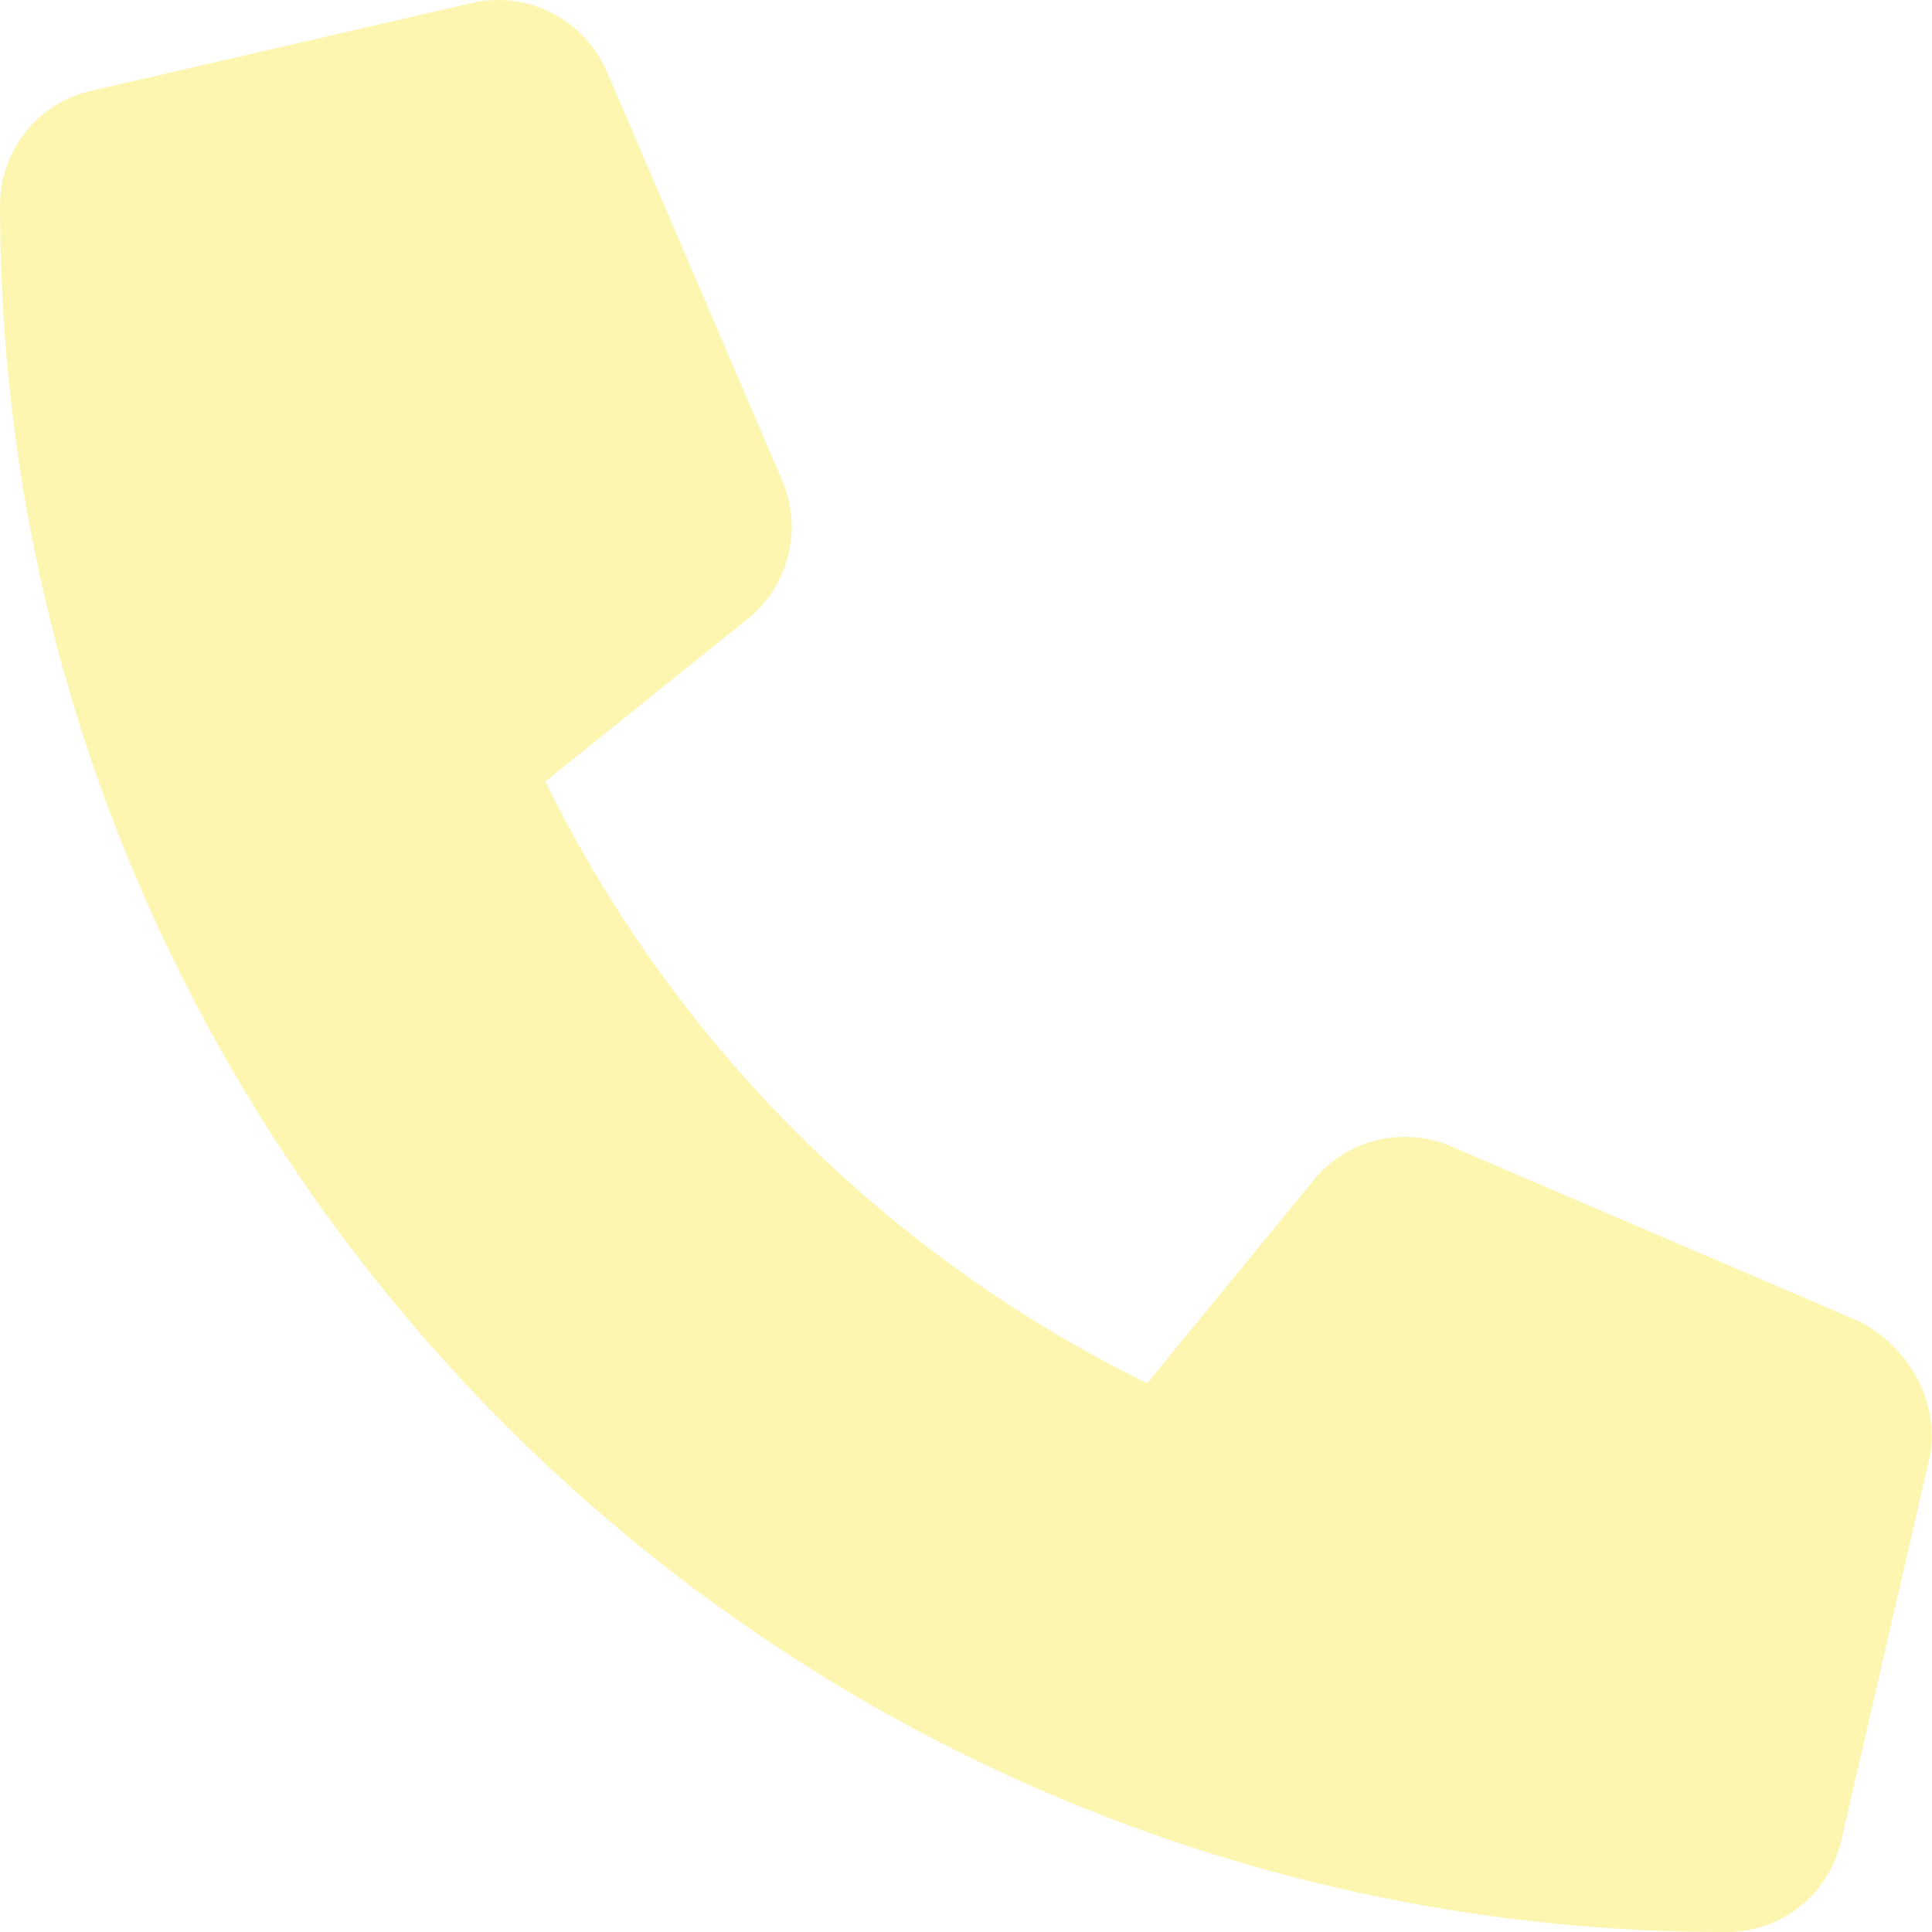
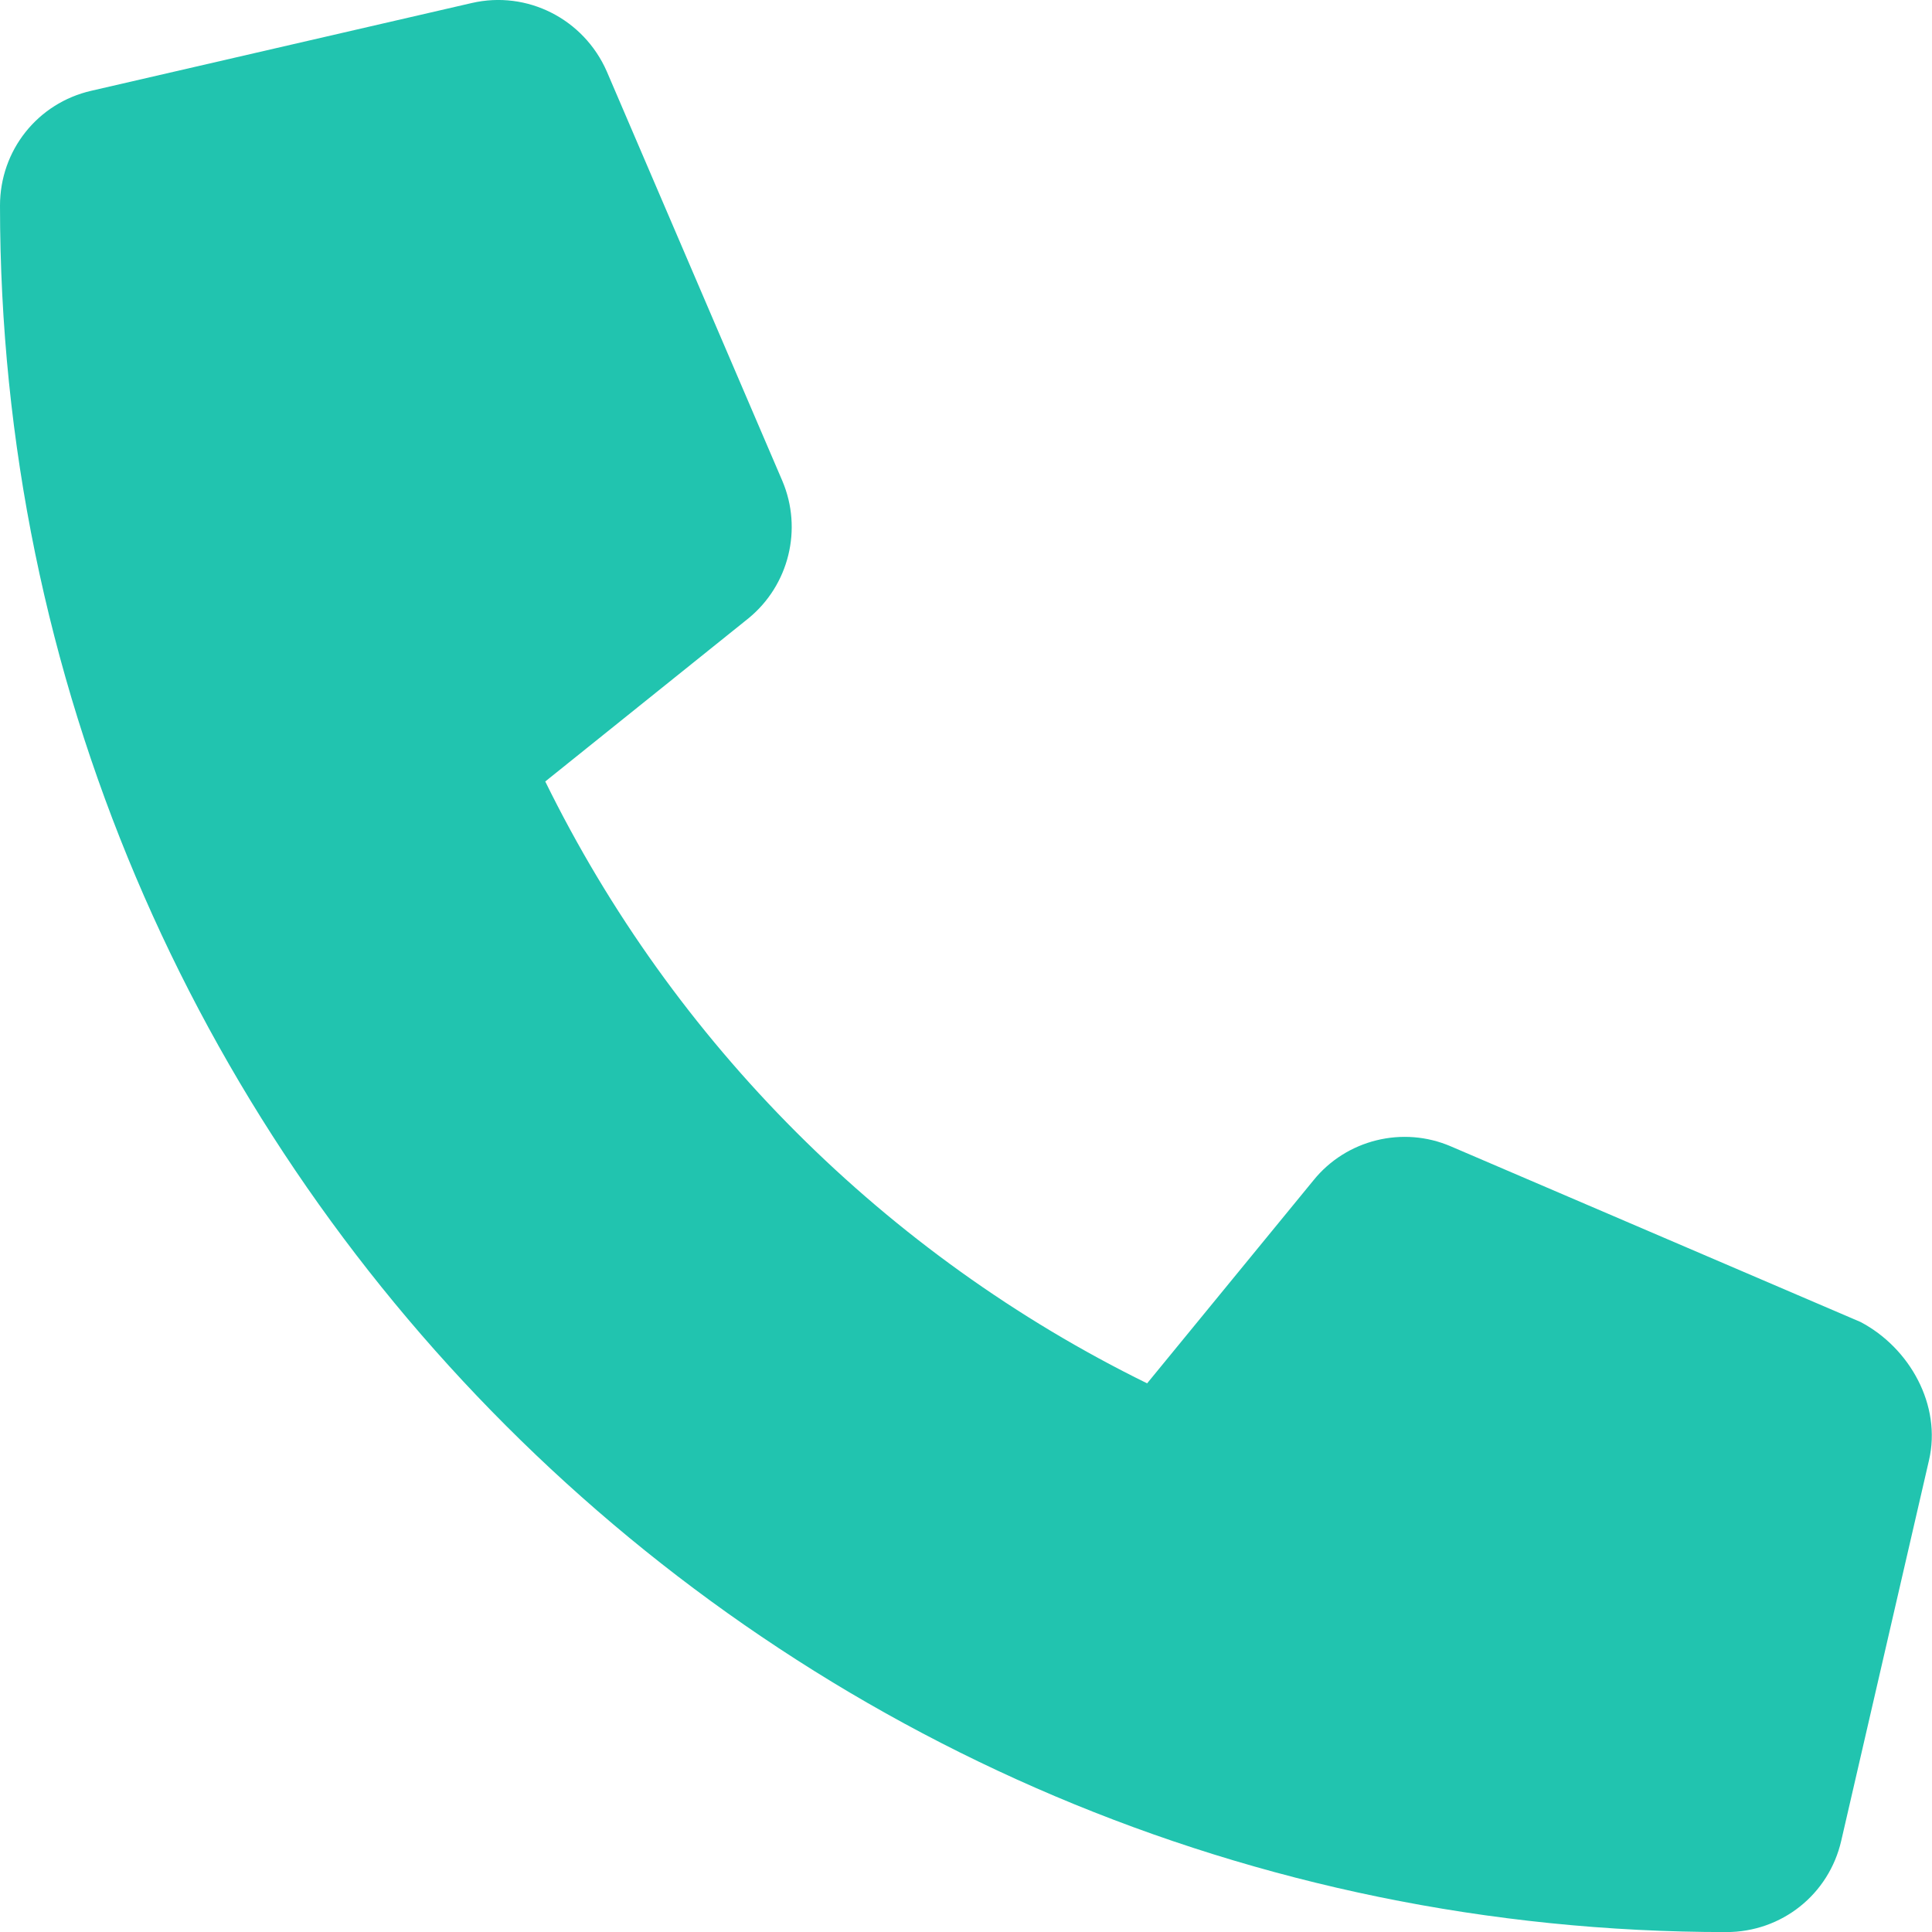
<svg xmlns="http://www.w3.org/2000/svg" viewBox="0 0 512 512">
-   <path fill="#fcf6b1" d="M511.2 387l-23.25 100.8c-3.266 14.25-15.79 24.22-30.46 24.22C205.2 512 0 306.8 0 54.5c0-14.66 9.969-27.2 24.22-30.45l100.8-23.25C139.7-2.602 154.7 5.018 160.8 18.92l46.52 108.5c5.438 12.78 1.77 27.67-8.98 36.45L144.5 207.1c33.98 69.22 90.26 125.5 159.5 159.5l44.08-53.8c8.688-10.78 23.69-14.51 36.47-8.975l108.5 46.51C506.1 357.2 514.6 372.4 511.2 387z" />
+   <path fill="#21c4af" d="M511.2 387l-23.25 100.8c-3.266 14.25-15.79 24.22-30.46 24.22C205.2 512 0 306.8 0 54.5c0-14.66 9.969-27.2 24.22-30.45l100.8-23.25C139.7-2.602 154.7 5.018 160.8 18.92l46.52 108.5c5.438 12.78 1.77 27.67-8.98 36.45L144.5 207.1c33.98 69.22 90.26 125.5 159.5 159.5l44.08-53.8c8.688-10.78 23.69-14.51 36.47-8.975l108.5 46.51C506.1 357.2 514.6 372.4 511.2 387z" />
</svg>
